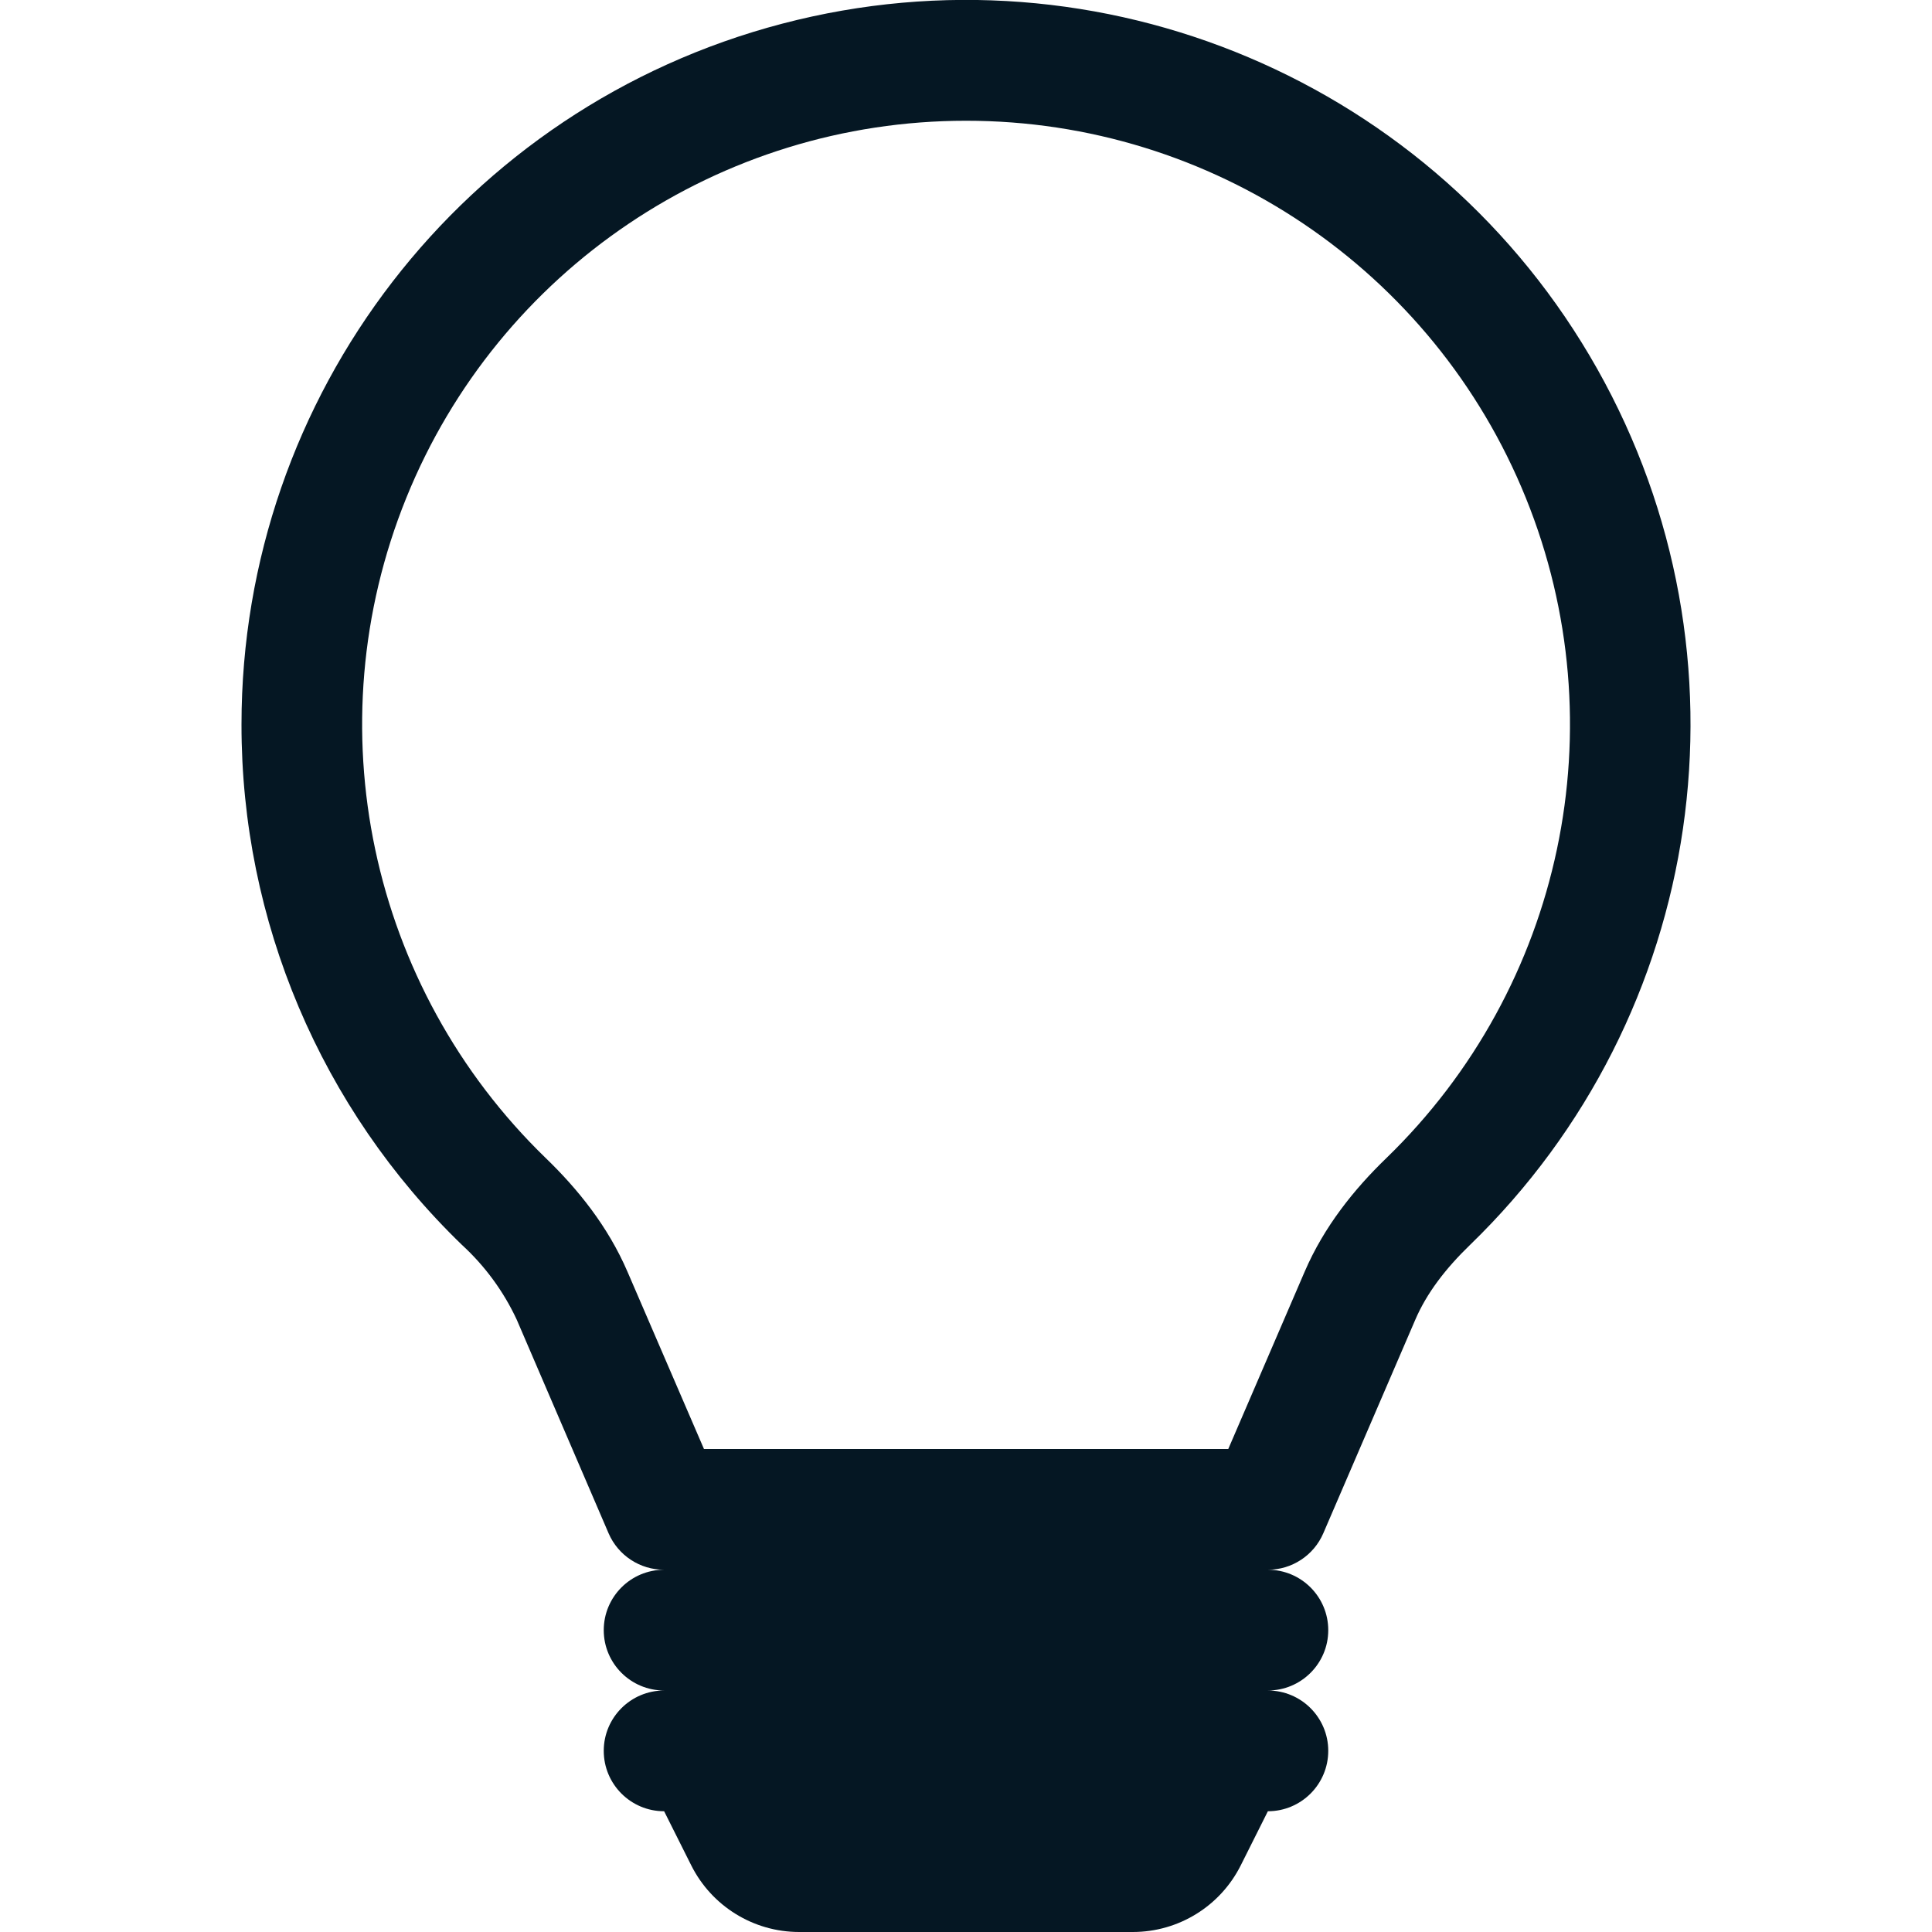
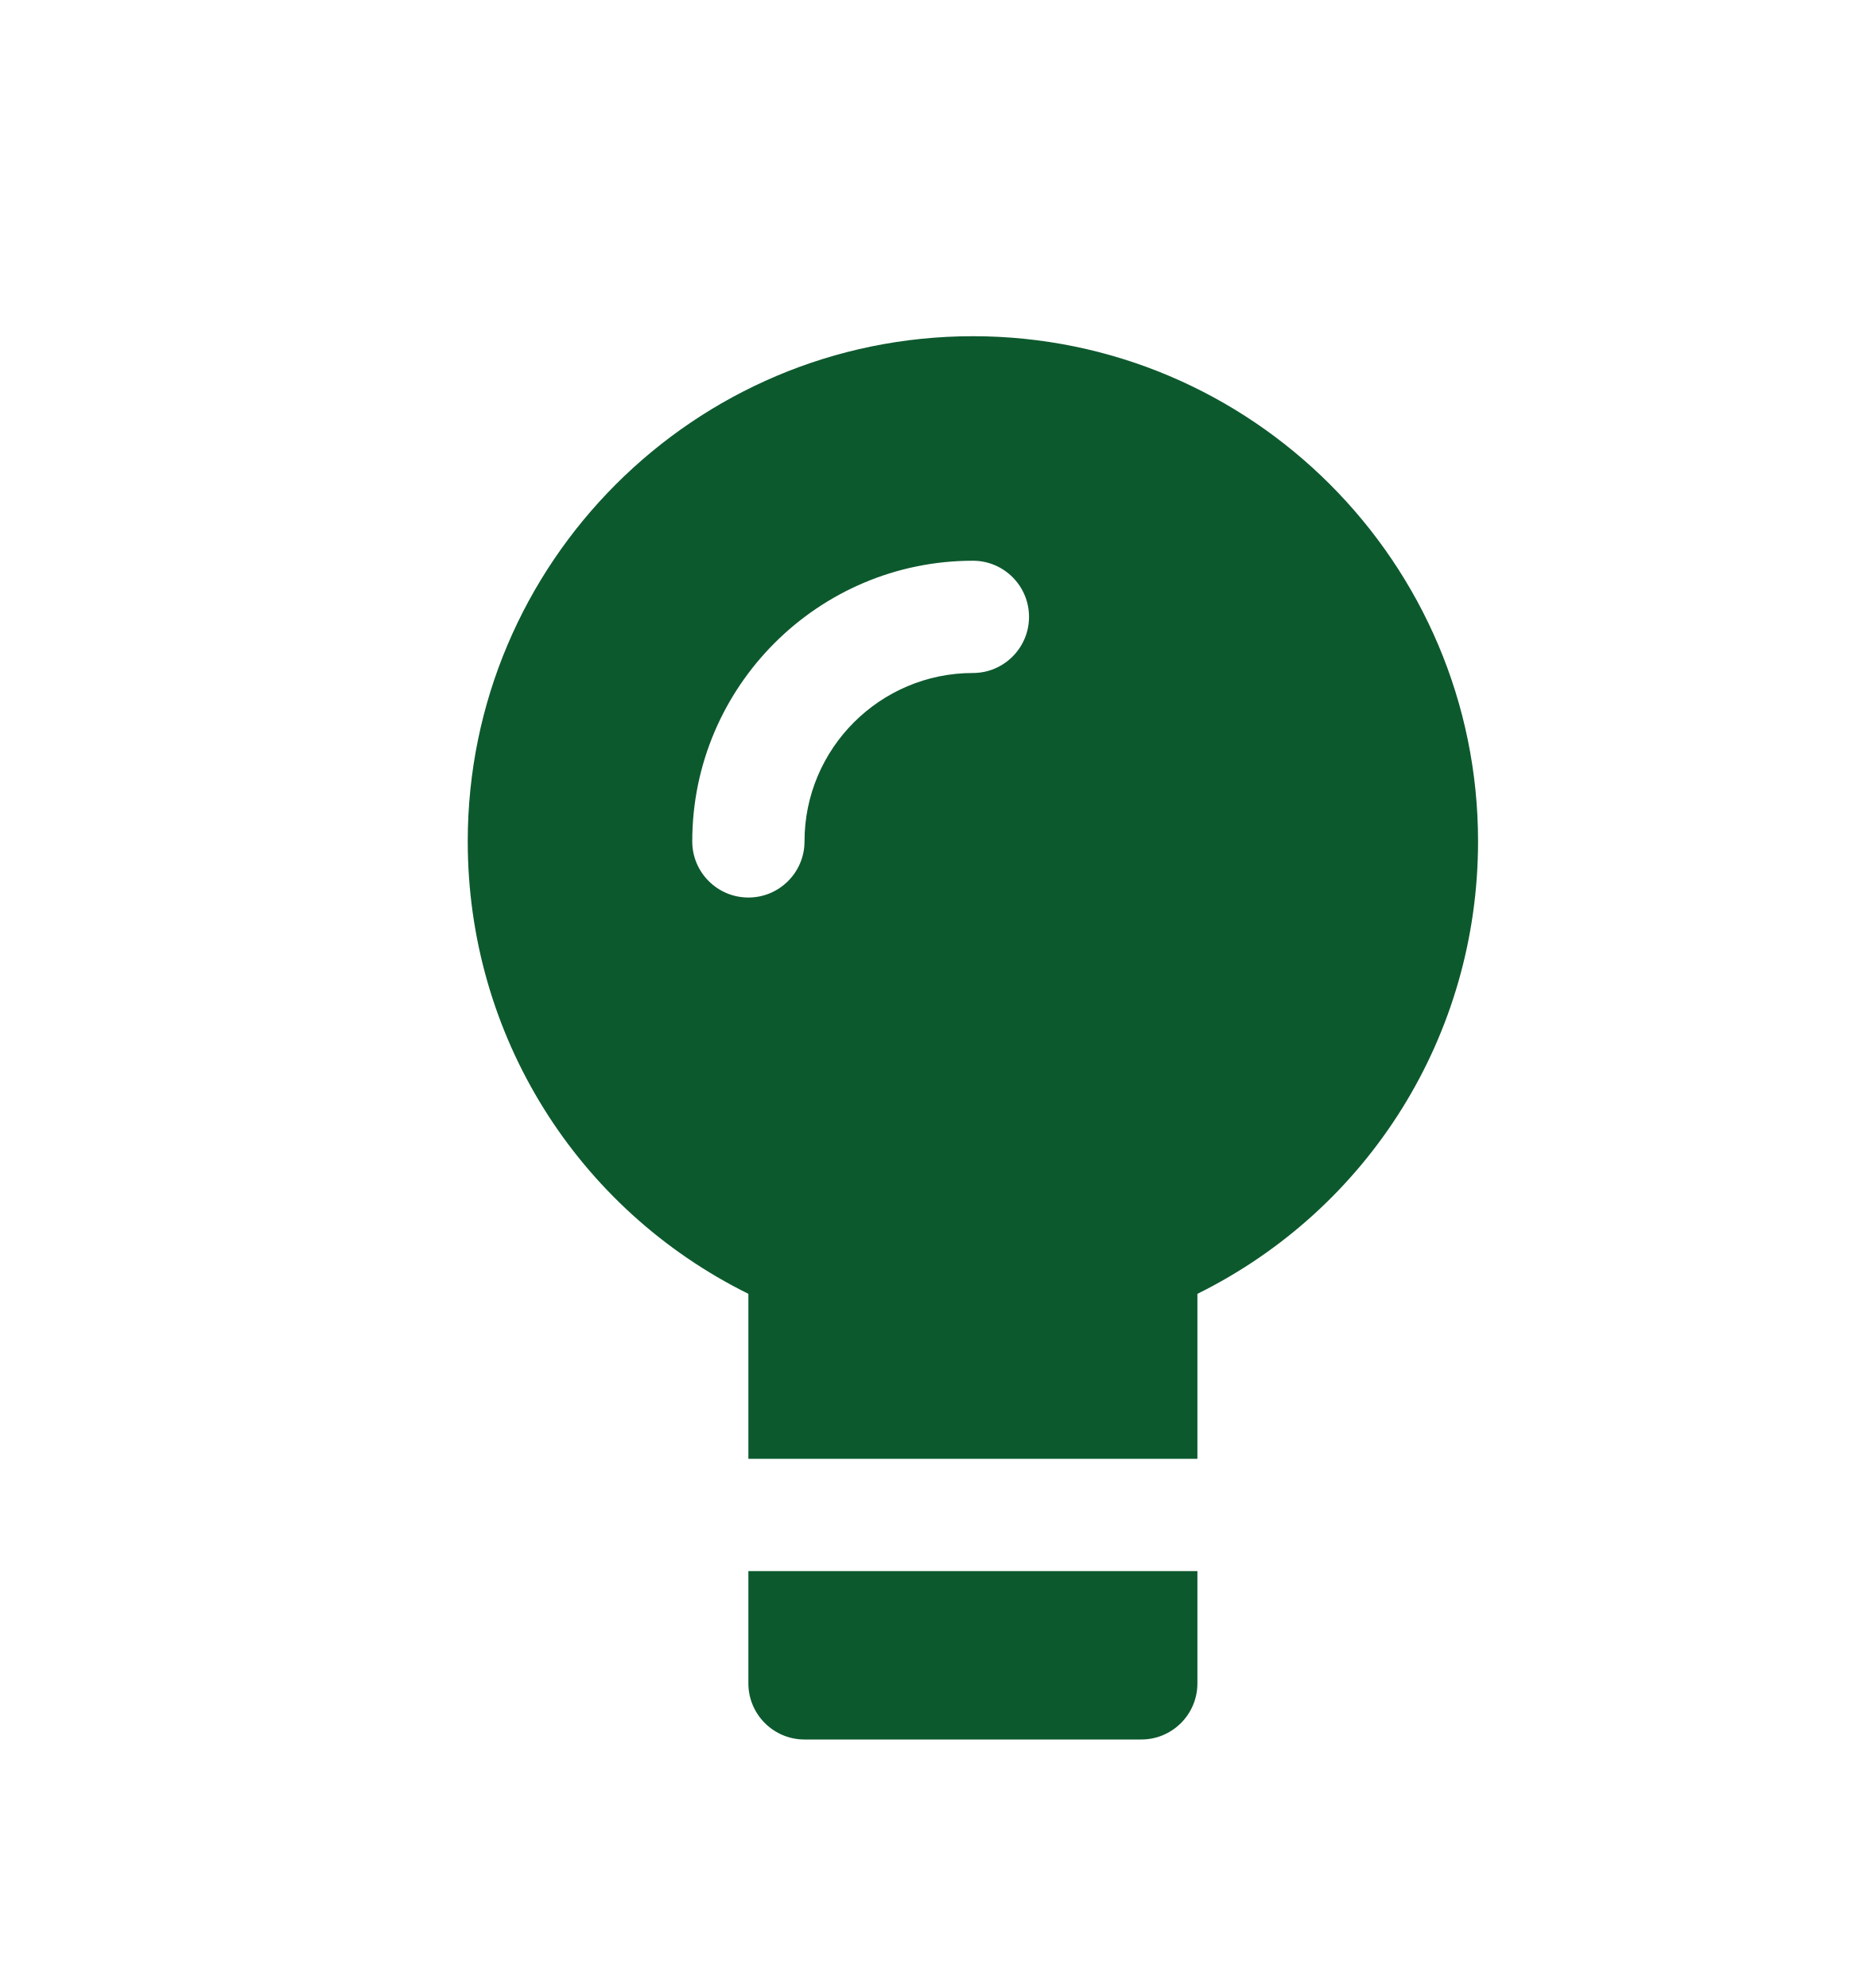
- <svg xmlns="http://www.w3.org/2000/svg" width="16" height="16" fill="none" viewBox="0 0 16 16">
-   <path d="M2 6a6 6 0 1 1 10.174 4.31c-.203.196-.359.4-.453.619l-.762 1.769A.5.5 0 0 1 10.5 13a.5.5 0 0 1 0 1 .5.5 0 0 1 0 1l-.224.447a1 1 0 0 1-.894.553H6.618a1 1 0 0 1-.894-.553L5.5 15a.5.5 0 0 1 0-1 .5.5 0 0 1 0-1 .5.5 0 0 1-.46-.302l-.761-1.77a1.964 1.964 0 0 0-.453-.618A5.984 5.984 0 0 1 2 6zm6-5a5 5 0 0 0-3.479 8.592c.263.254.514.564.676.941L5.83 12h4.342l.632-1.467c.162-.377.413-.687.676-.941A5 5 0 0 0 8 1z" fill="#051723" />
+ <svg xmlns="http://www.w3.org/2000/svg" width="16" height="17" viewBox="0 0 16 17" fill="none">
+   <path d="M6.4 11.064V12.475H10.24V11.064C11.708 10.337 12.64 8.852 12.64 7.195C12.64 4.813 10.702 2.875 8.32 2.875C5.938 2.875 4 4.813 4 7.195C4 8.852 4.932 10.337 6.4 11.064ZM5.92 7.195C5.92 5.872 6.997 4.795 8.32 4.795C8.585 4.795 8.8 5.01 8.8 5.275C8.8 5.54 8.585 5.755 8.32 5.755C7.526 5.755 6.88 6.401 6.88 7.195C6.88 7.46 6.665 7.675 6.4 7.675C6.135 7.675 5.92 7.46 5.92 7.195Z" fill="#0D592E" />
+   <path d="M6.4 13.435V14.395C6.4 14.66 6.615 14.875 6.88 14.875H9.76C10.025 14.875 10.24 14.66 10.24 14.395V13.435H6.4Z" fill="#0D592E" />
</svg>
